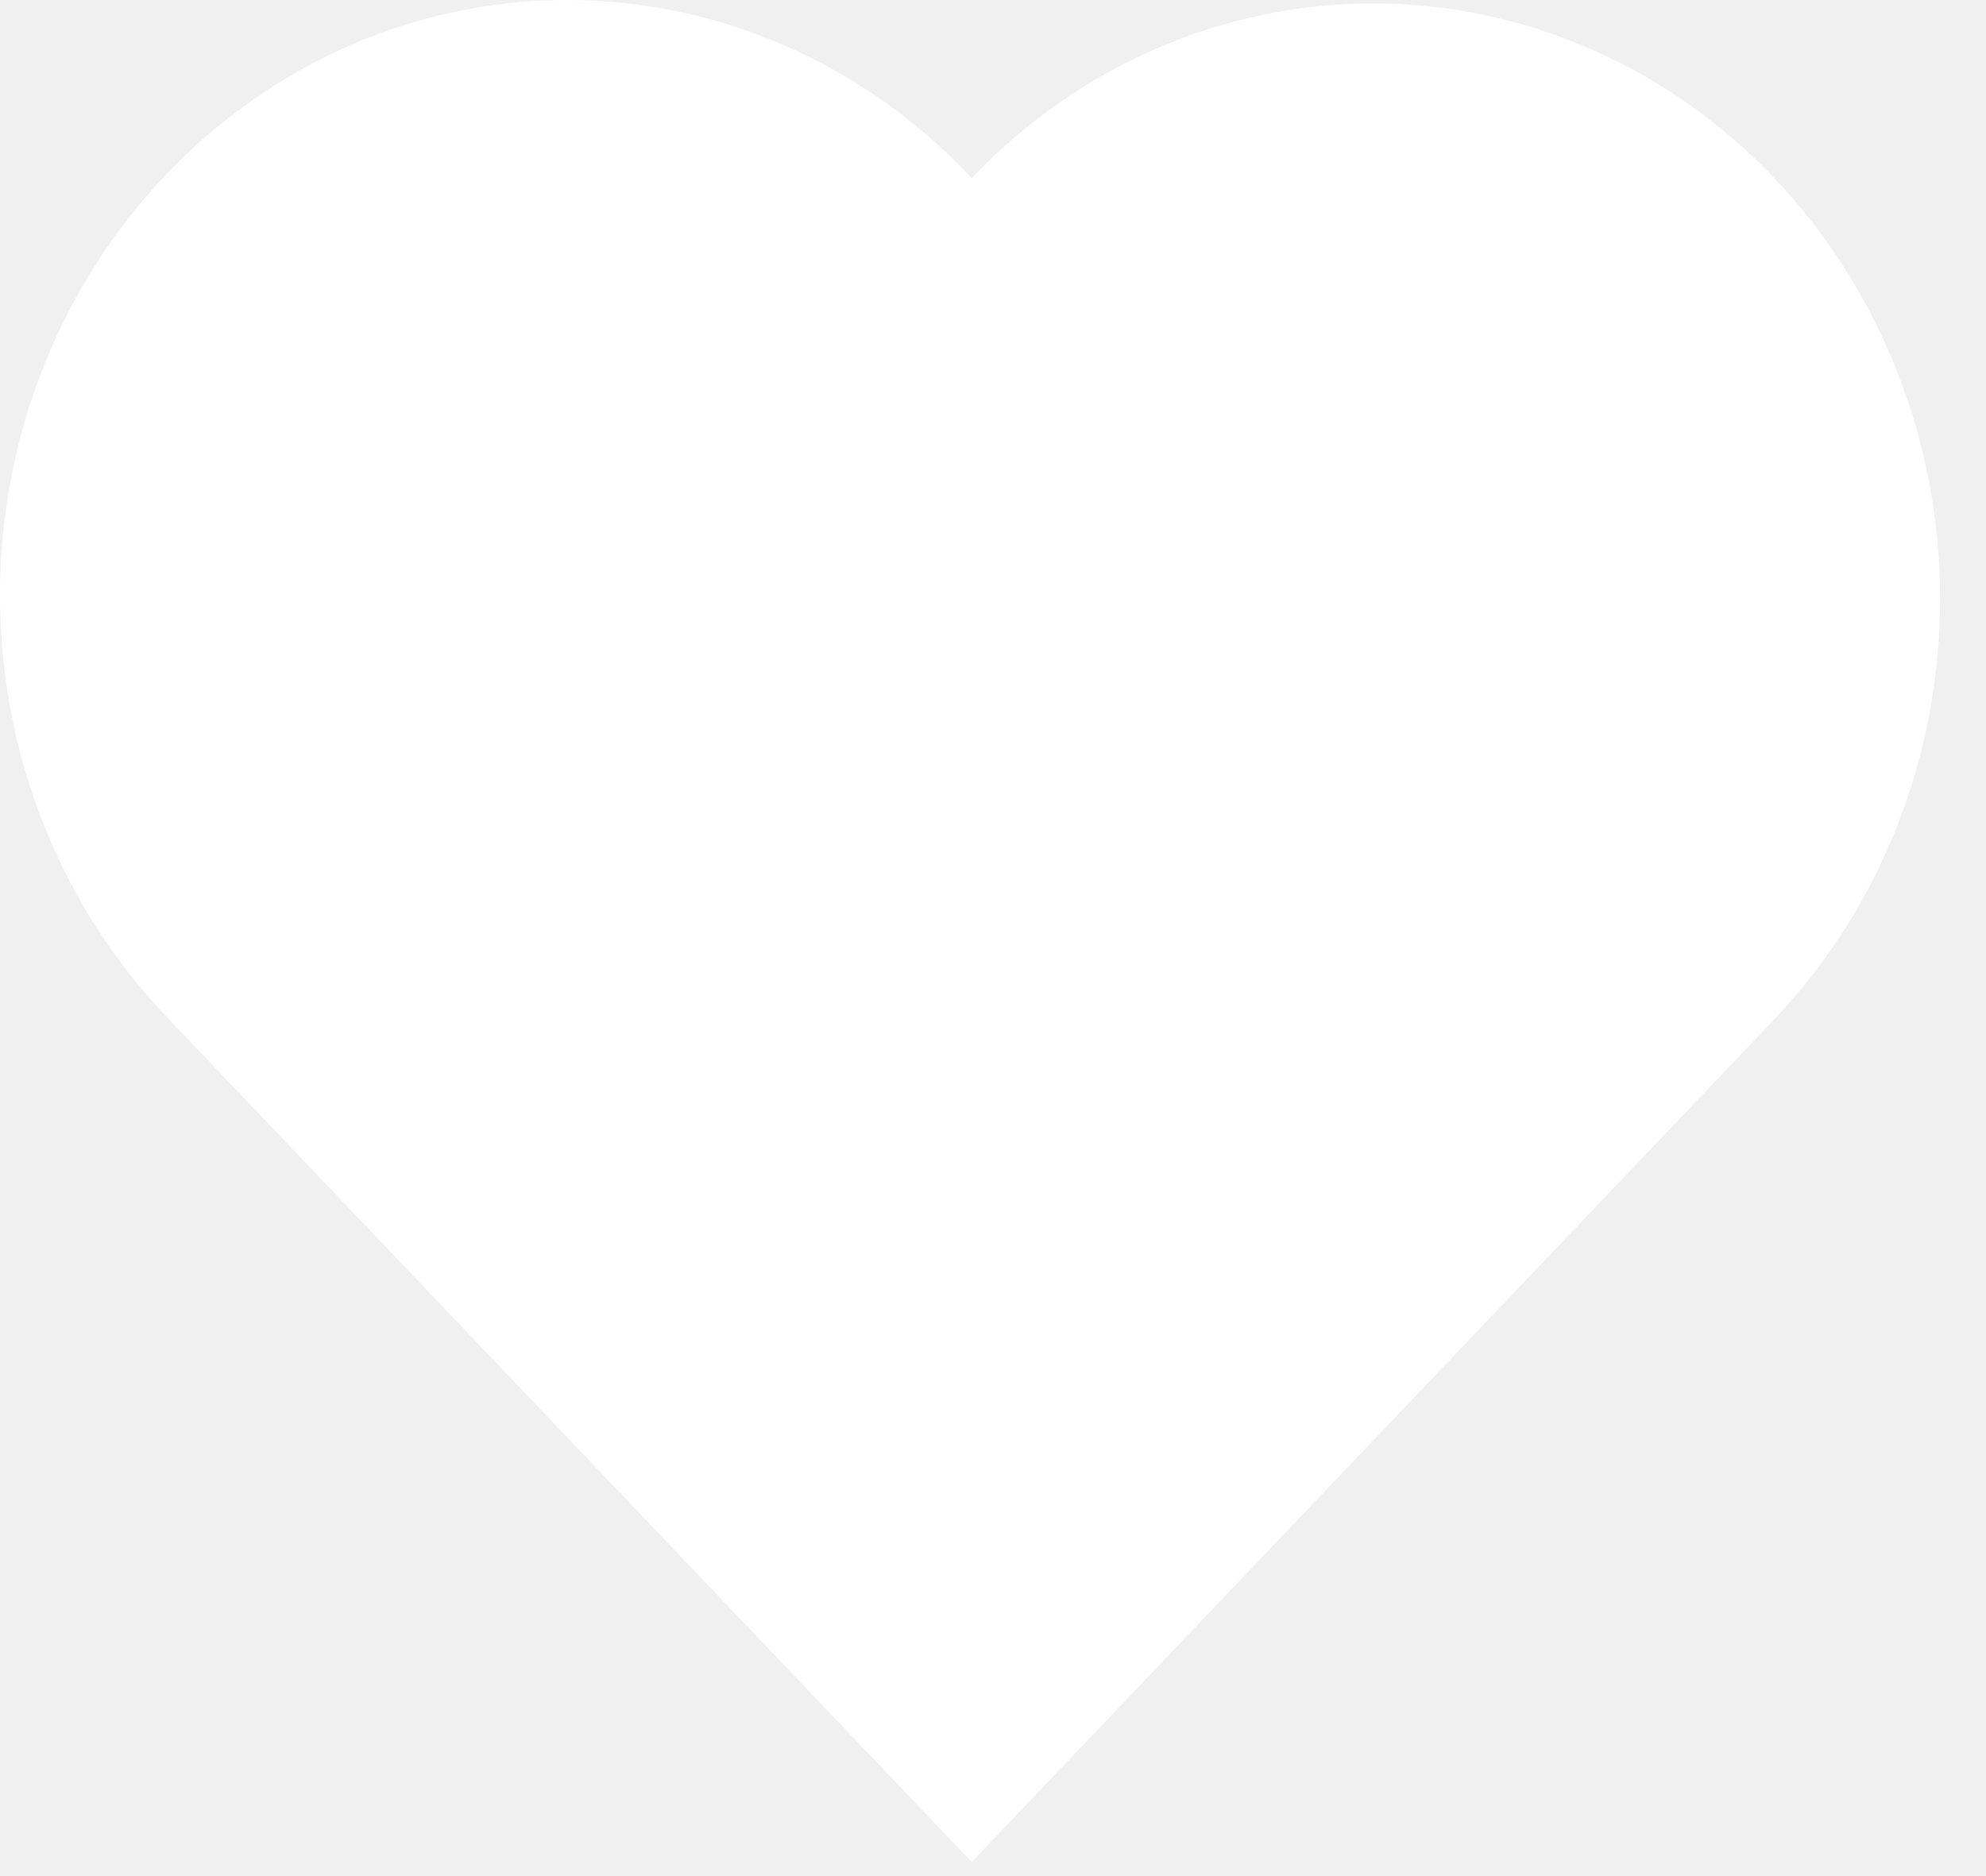
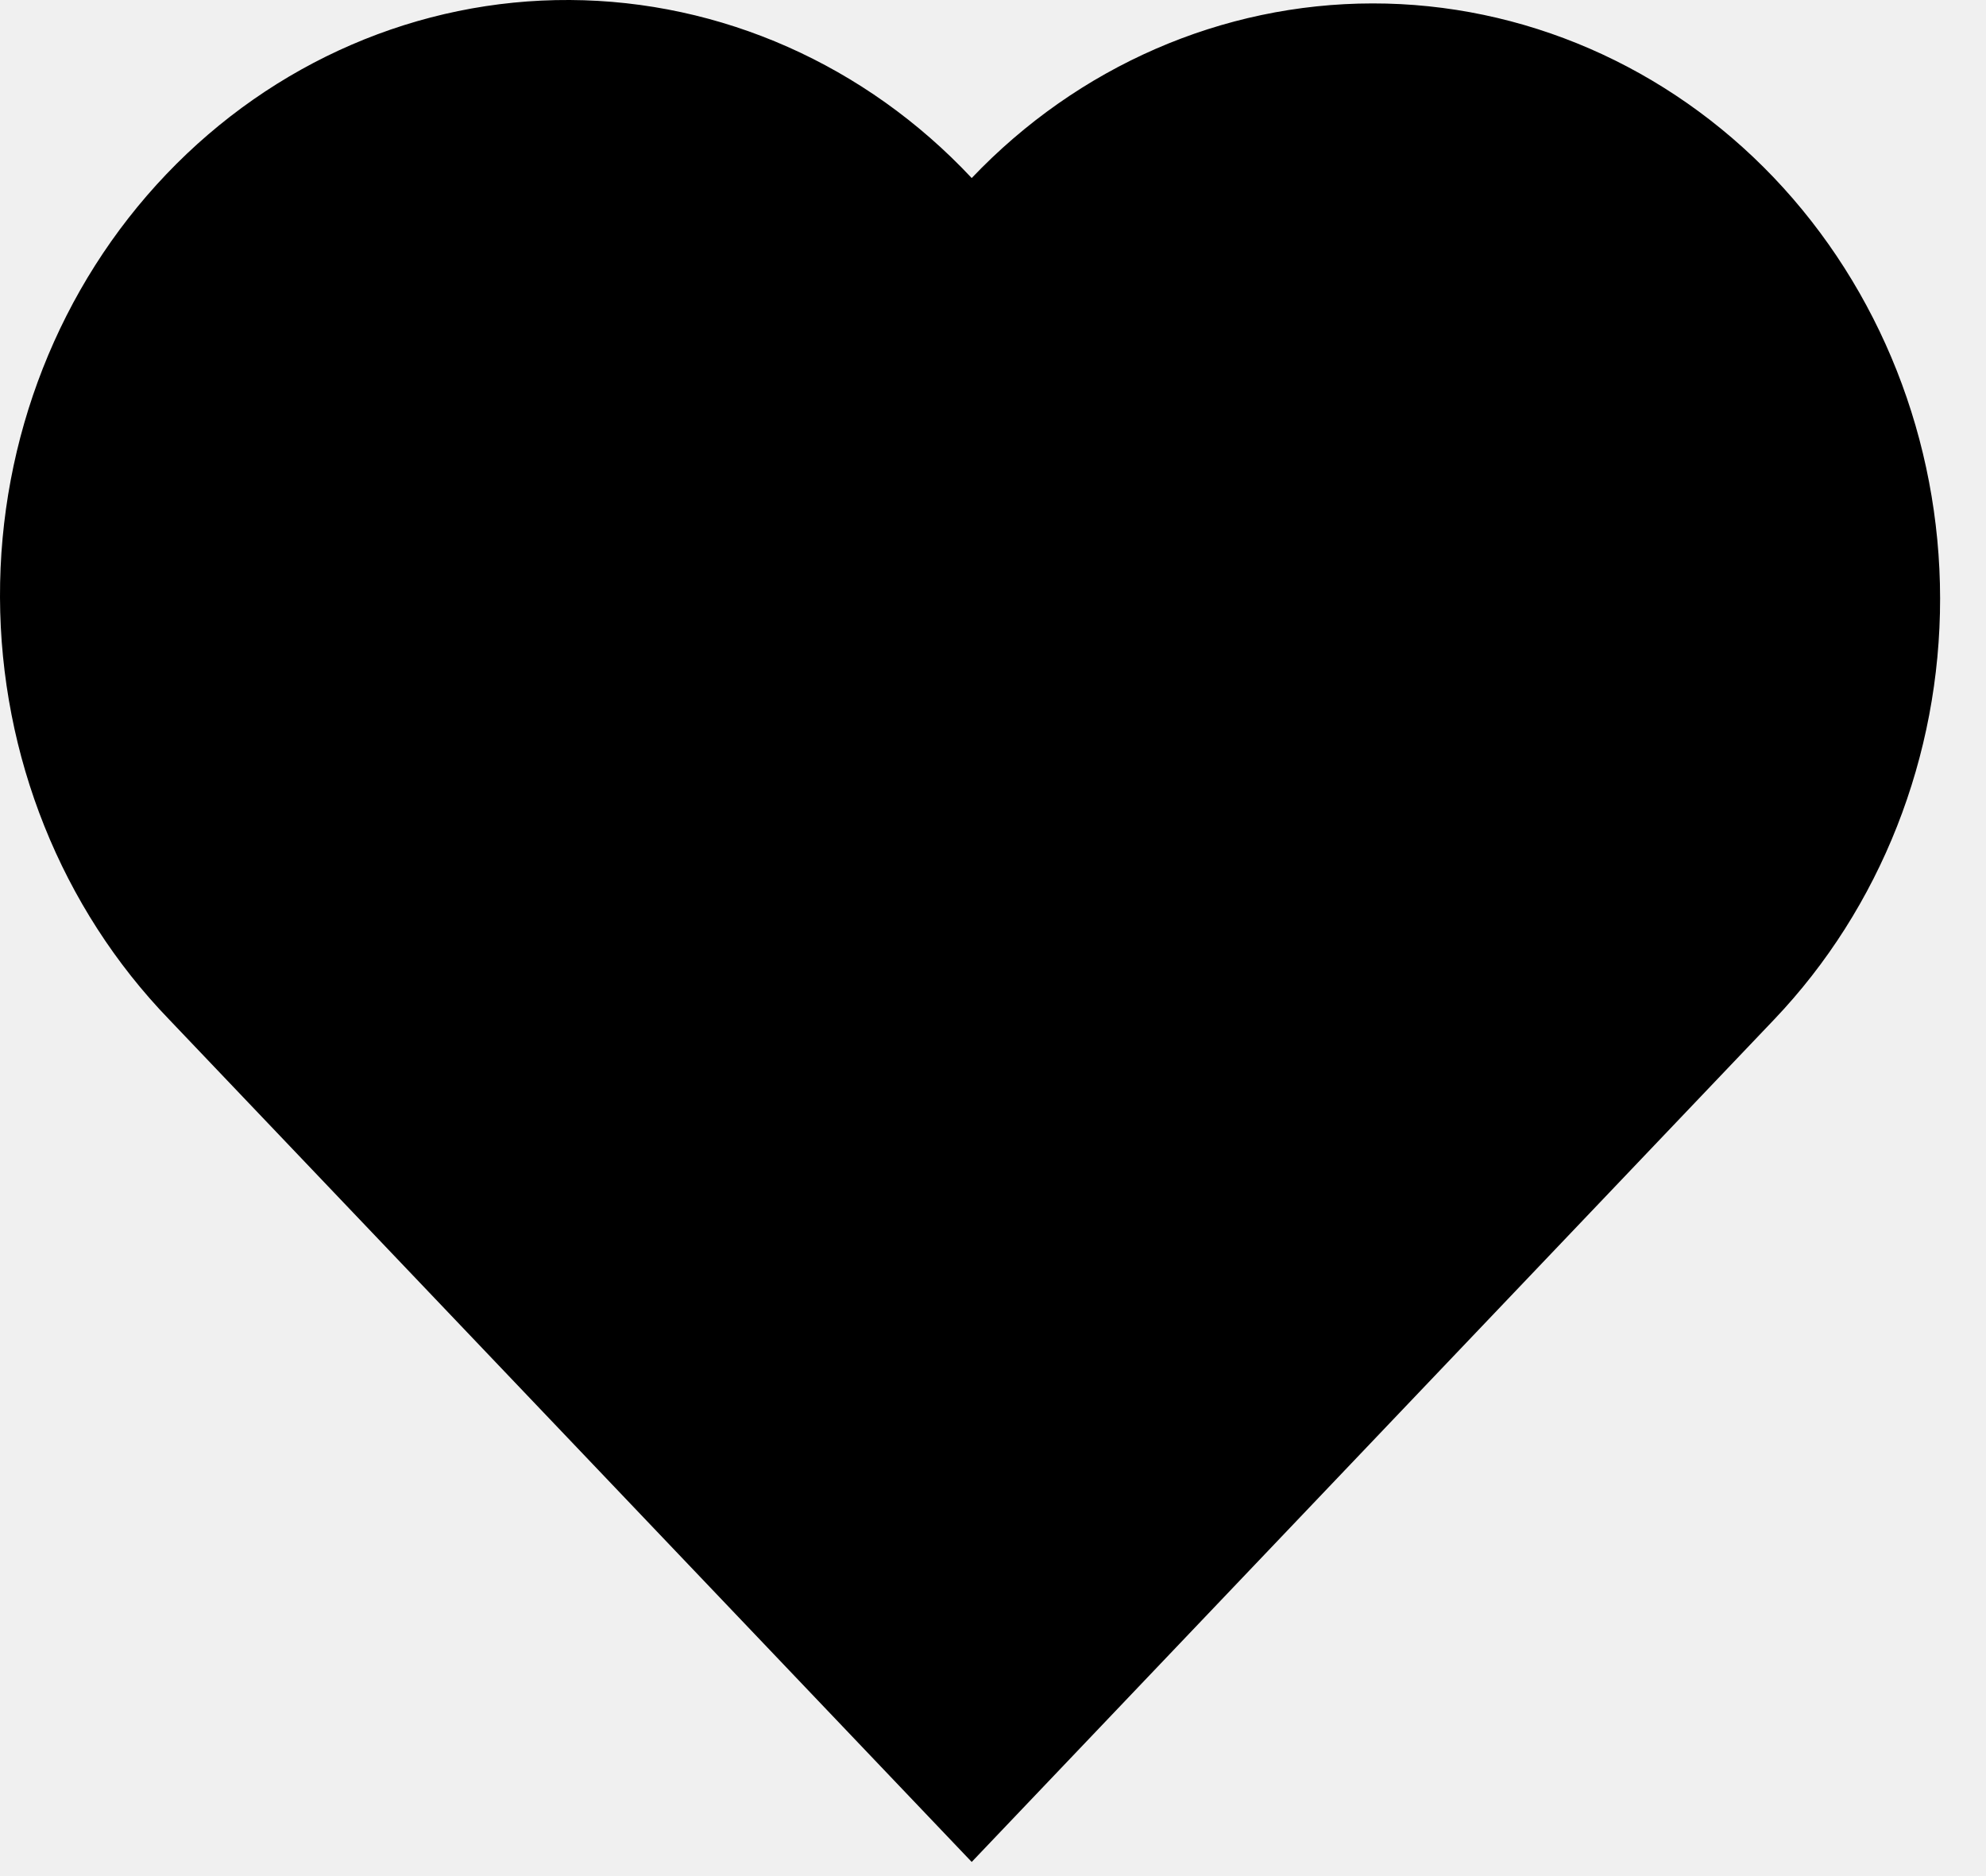
<svg xmlns="http://www.w3.org/2000/svg" width="18px" height="17px" viewBox="0 0 18 17" version="1.1">
-   <g id="Symbols" stroke="none" stroke-width="1" fill="none" fill-rule="evenodd">
-     <g id="rejeuxxx" transform="translate(-263, -31)" fill="#FFFFFF" fill-rule="nonzero">
+   <g id="Symbols" stroke="none" stroke-width="1" fill="#000000" fill-rule="evenodd">
+     <g id="rejeuxxx" transform="translate(-263, -31)" fill="#000000" fill-rule="nonzero">
      <g id="Group-10">
        <g id="Group-9" transform="translate(20, 20)">
          <g id="Group-3" transform="translate(233, 0)">
            <g id="np_music_2871677_000000" transform="translate(10, 11)">
              <path d="M12.44,0.031 C11.077,0.032 9.77,0.602 8.807,1.614 C7.846,0.588 6.535,0.007 5.164,0 C3.794,-0.007 2.478,0.562 1.508,1.579 C0.538,2.596 -0.005,3.977 0,5.415 C0.005,6.855 0.557,8.232 1.533,9.242 L8.807,16.879 L16.08,9.242 C17.044,8.23 17.585,6.856 17.584,5.425 C17.583,3.993 17.04,2.621 16.076,1.609 C15.111,0.598 13.803,0.03 12.44,0.031 L12.44,0.031 Z" id="Path" />
            </g>
          </g>
        </g>
      </g>
    </g>
  </g>
</svg>
